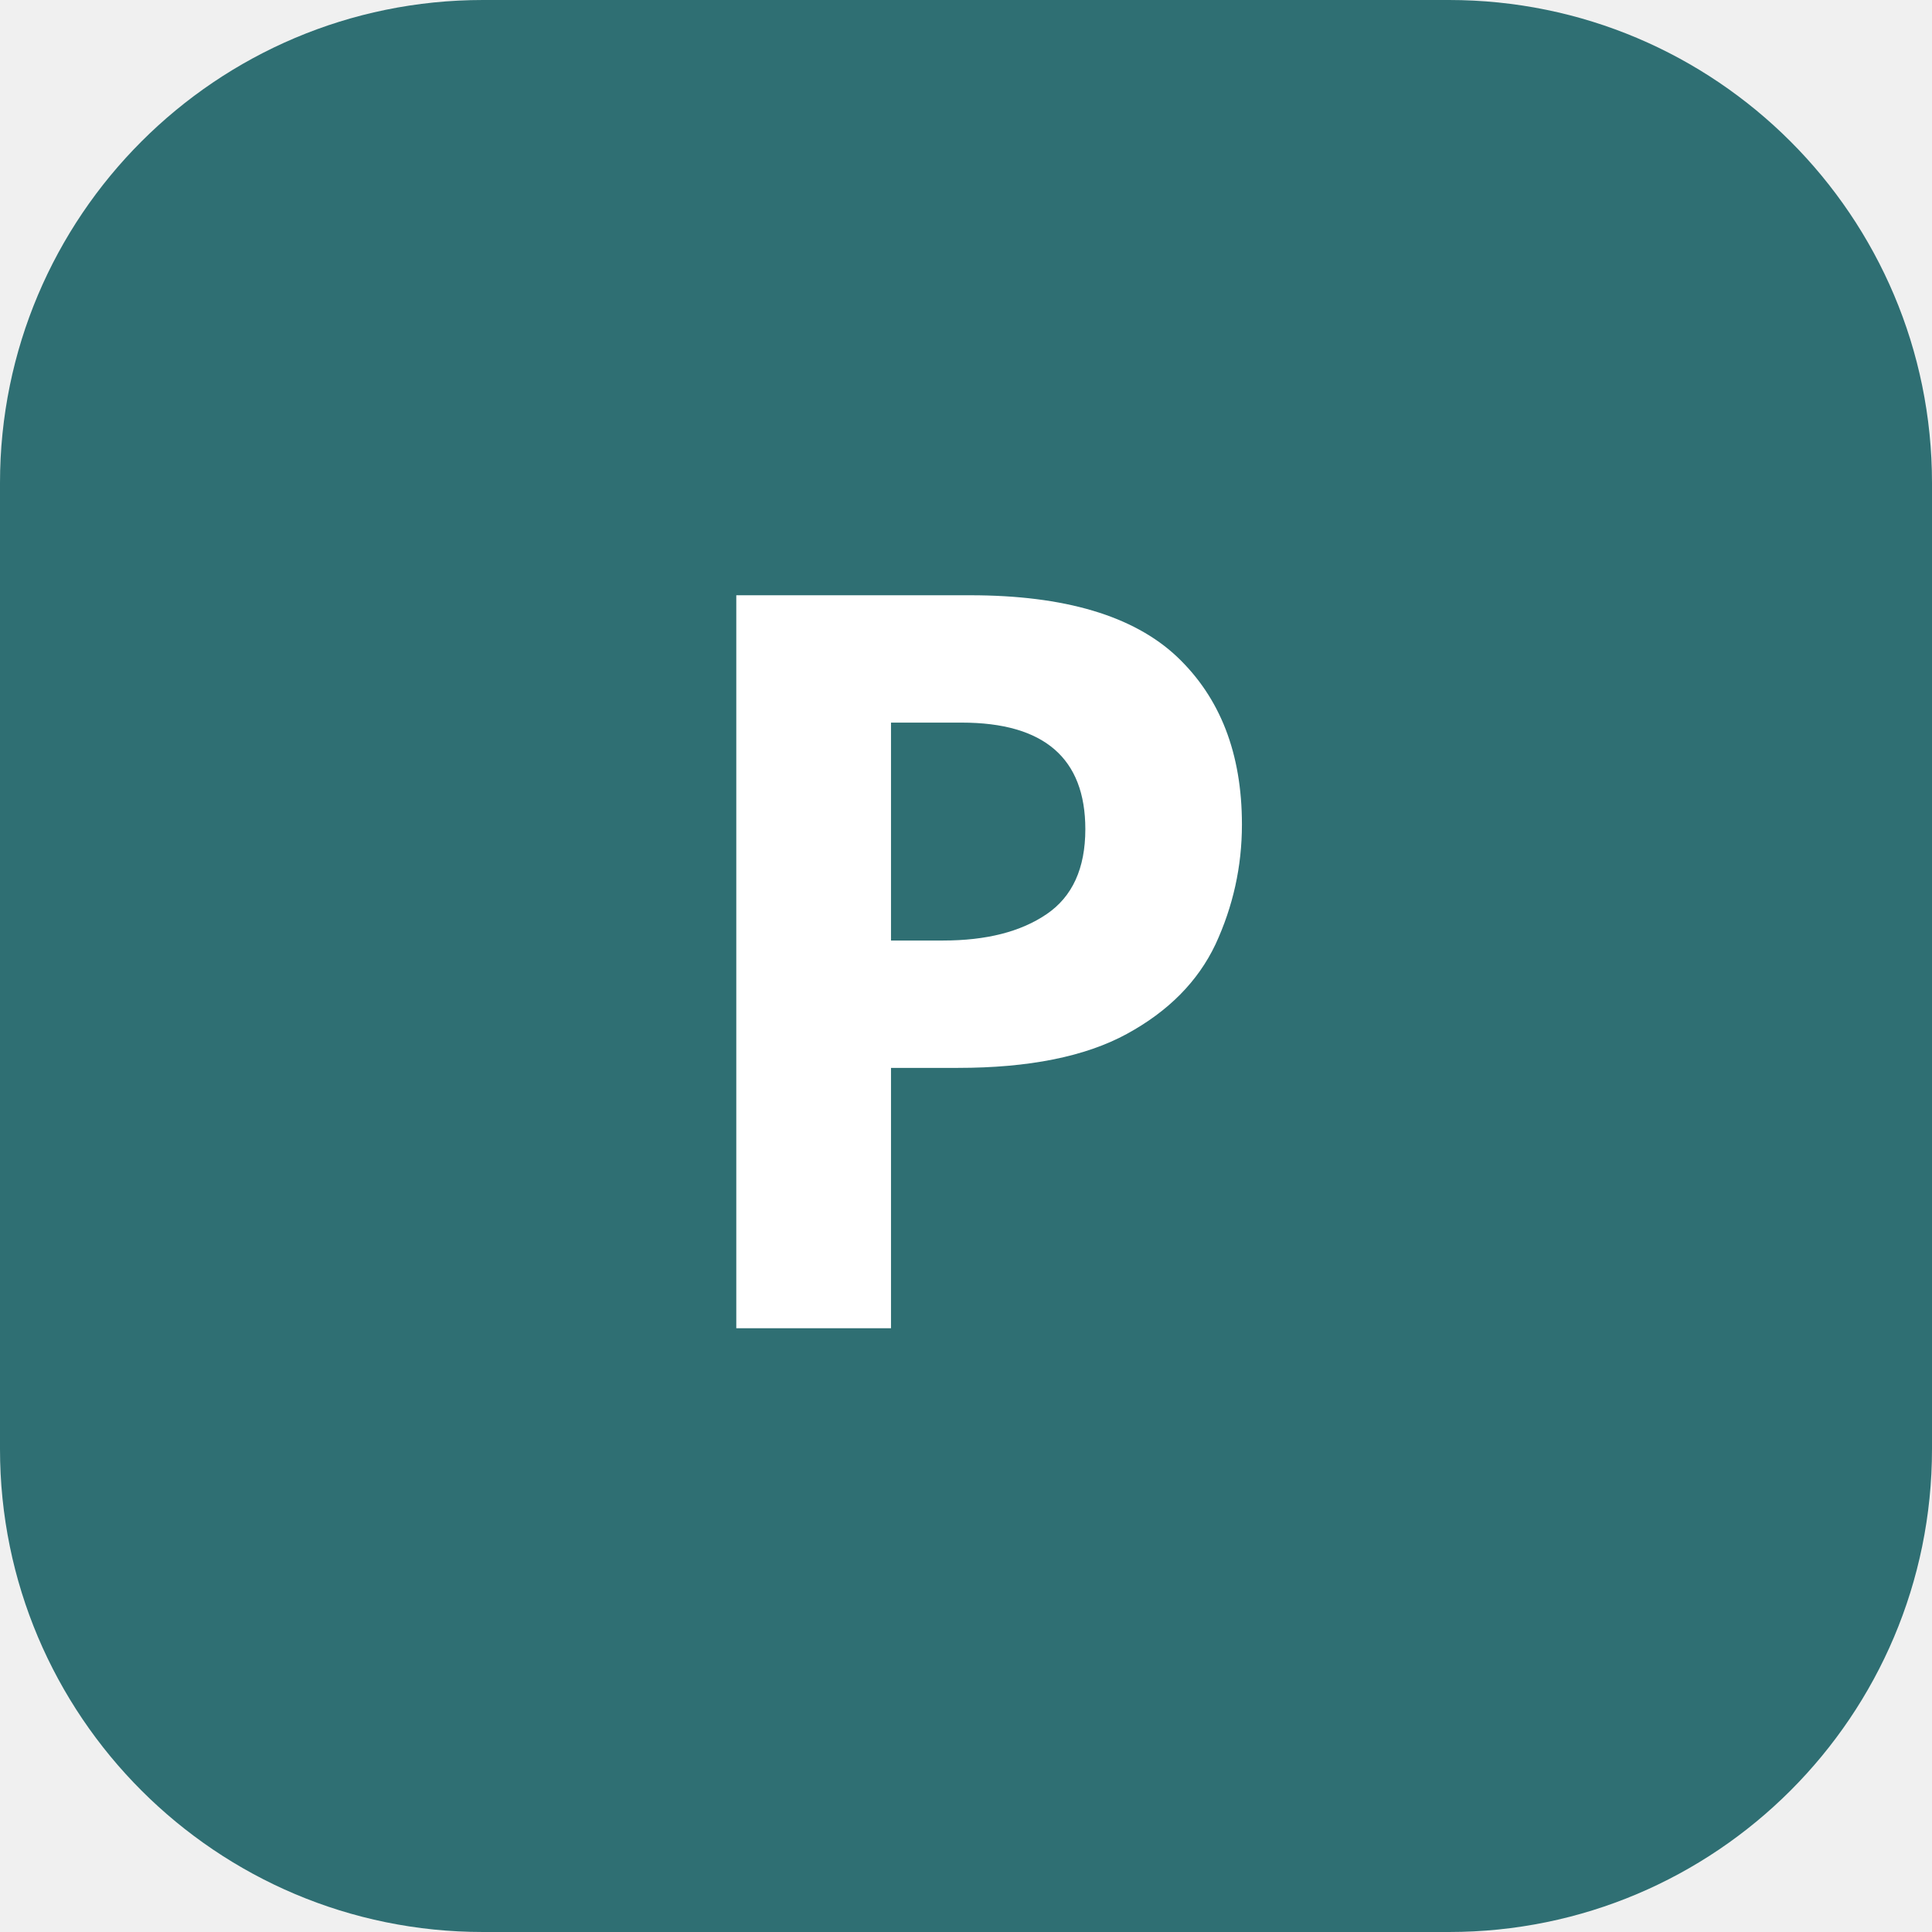
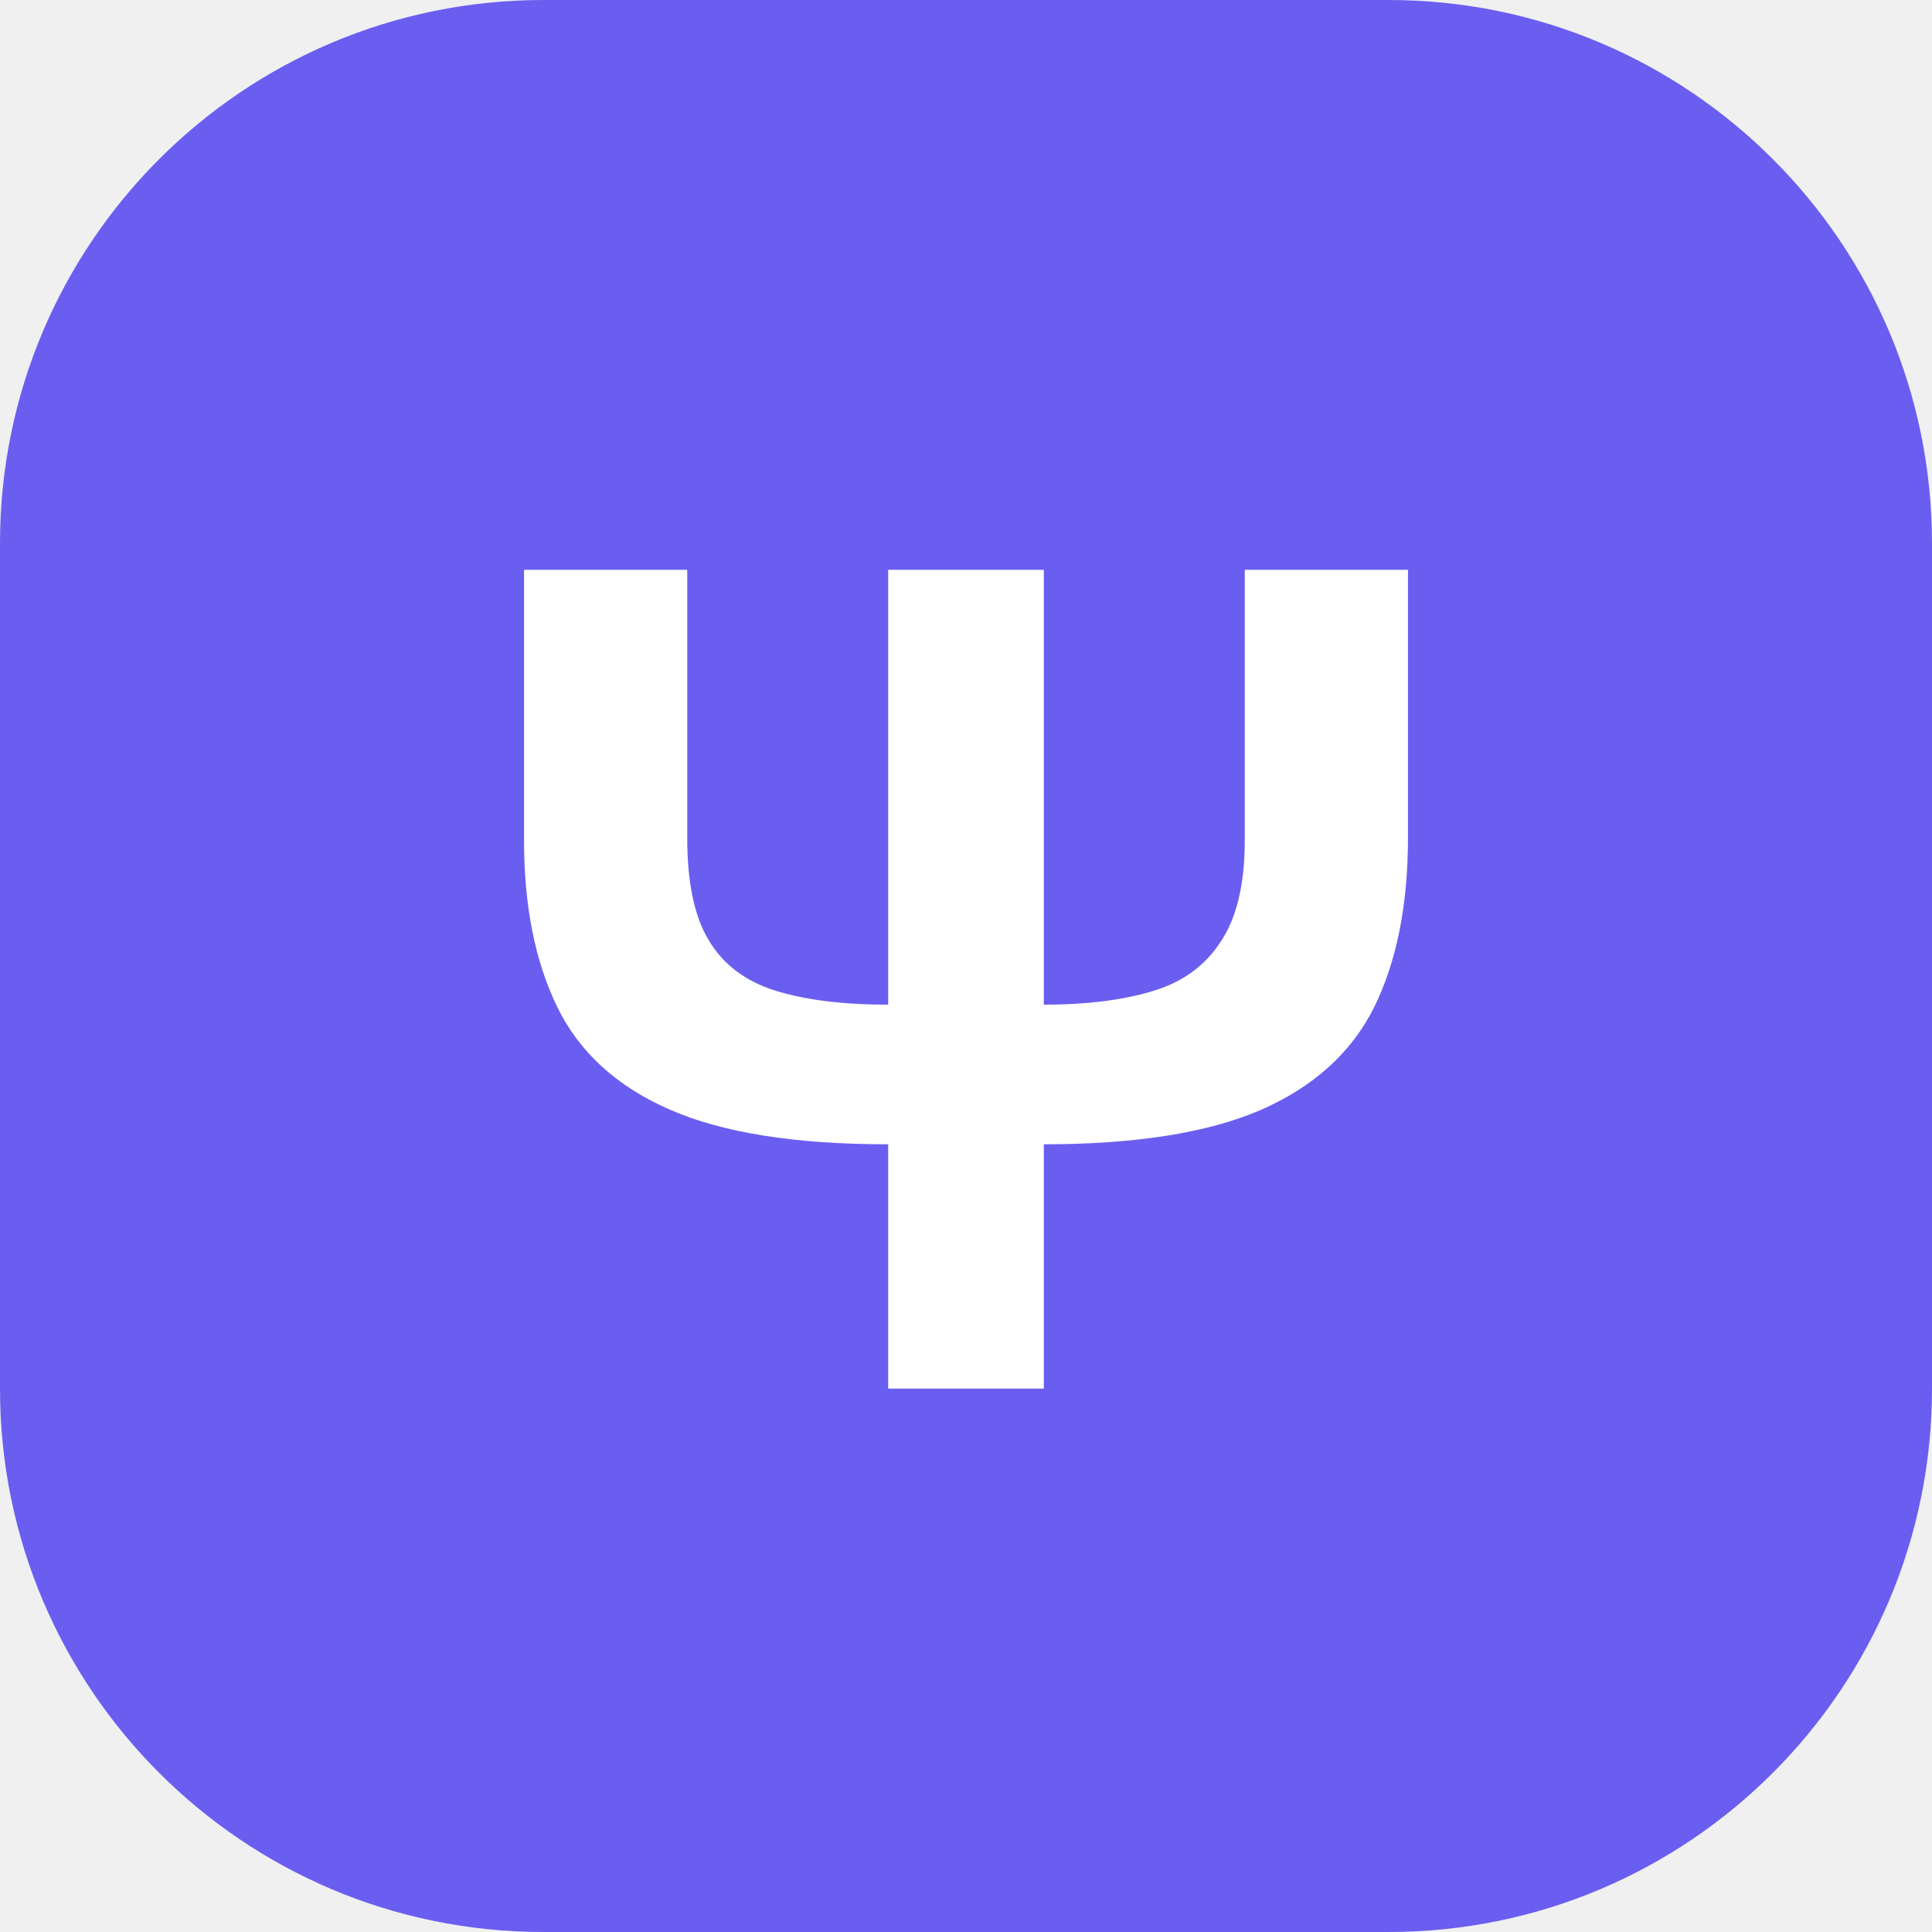
<svg xmlns="http://www.w3.org/2000/svg" viewBox="0 0 32 32">
-   <rect width="32" height="32" rx="8" fill="#2f6f73" />
-   <text x="16" y="22" font-family="system-ui,sans-serif" font-size="17" font-weight="700" fill="#fff" text-anchor="middle">P</text>
+   <rect width="32" height="32" rx="9" fill="#6a5ef0" />
+   <text x="16" y="23" font-family="Poppins,system-ui,sans-serif" font-size="19" font-weight="600" fill="#fff" text-anchor="middle">Ψ</text>
</svg>
